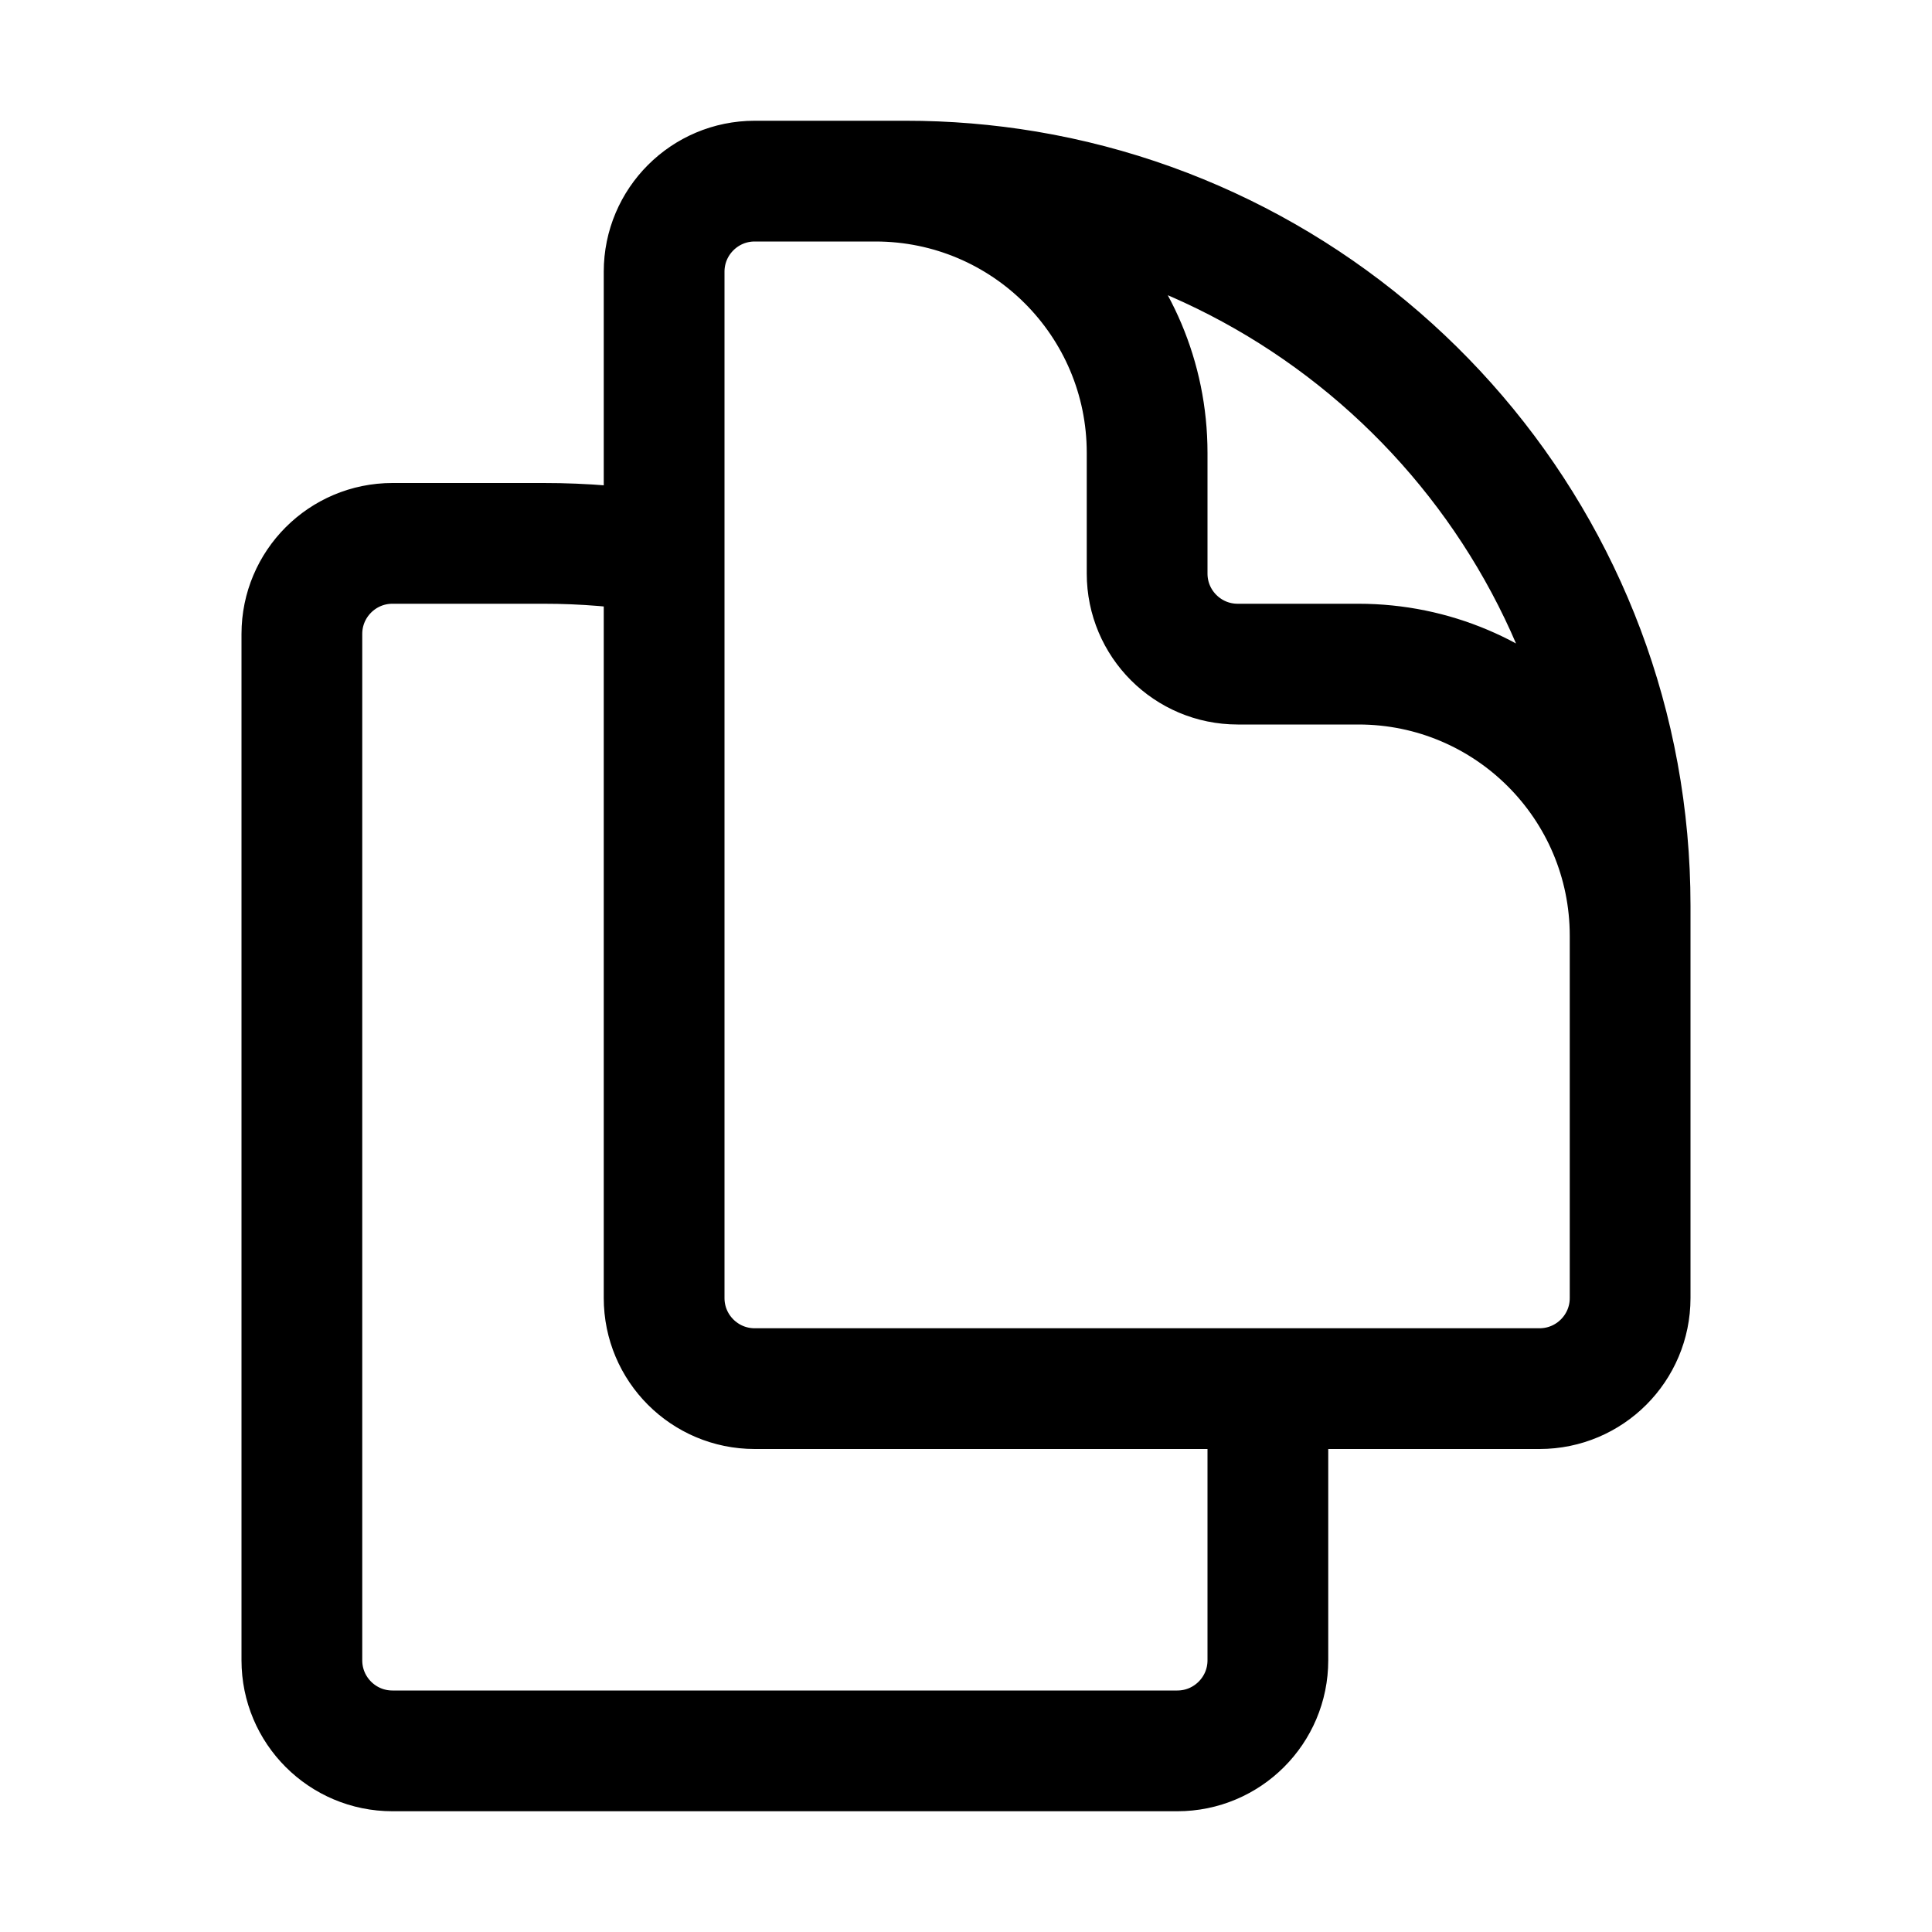
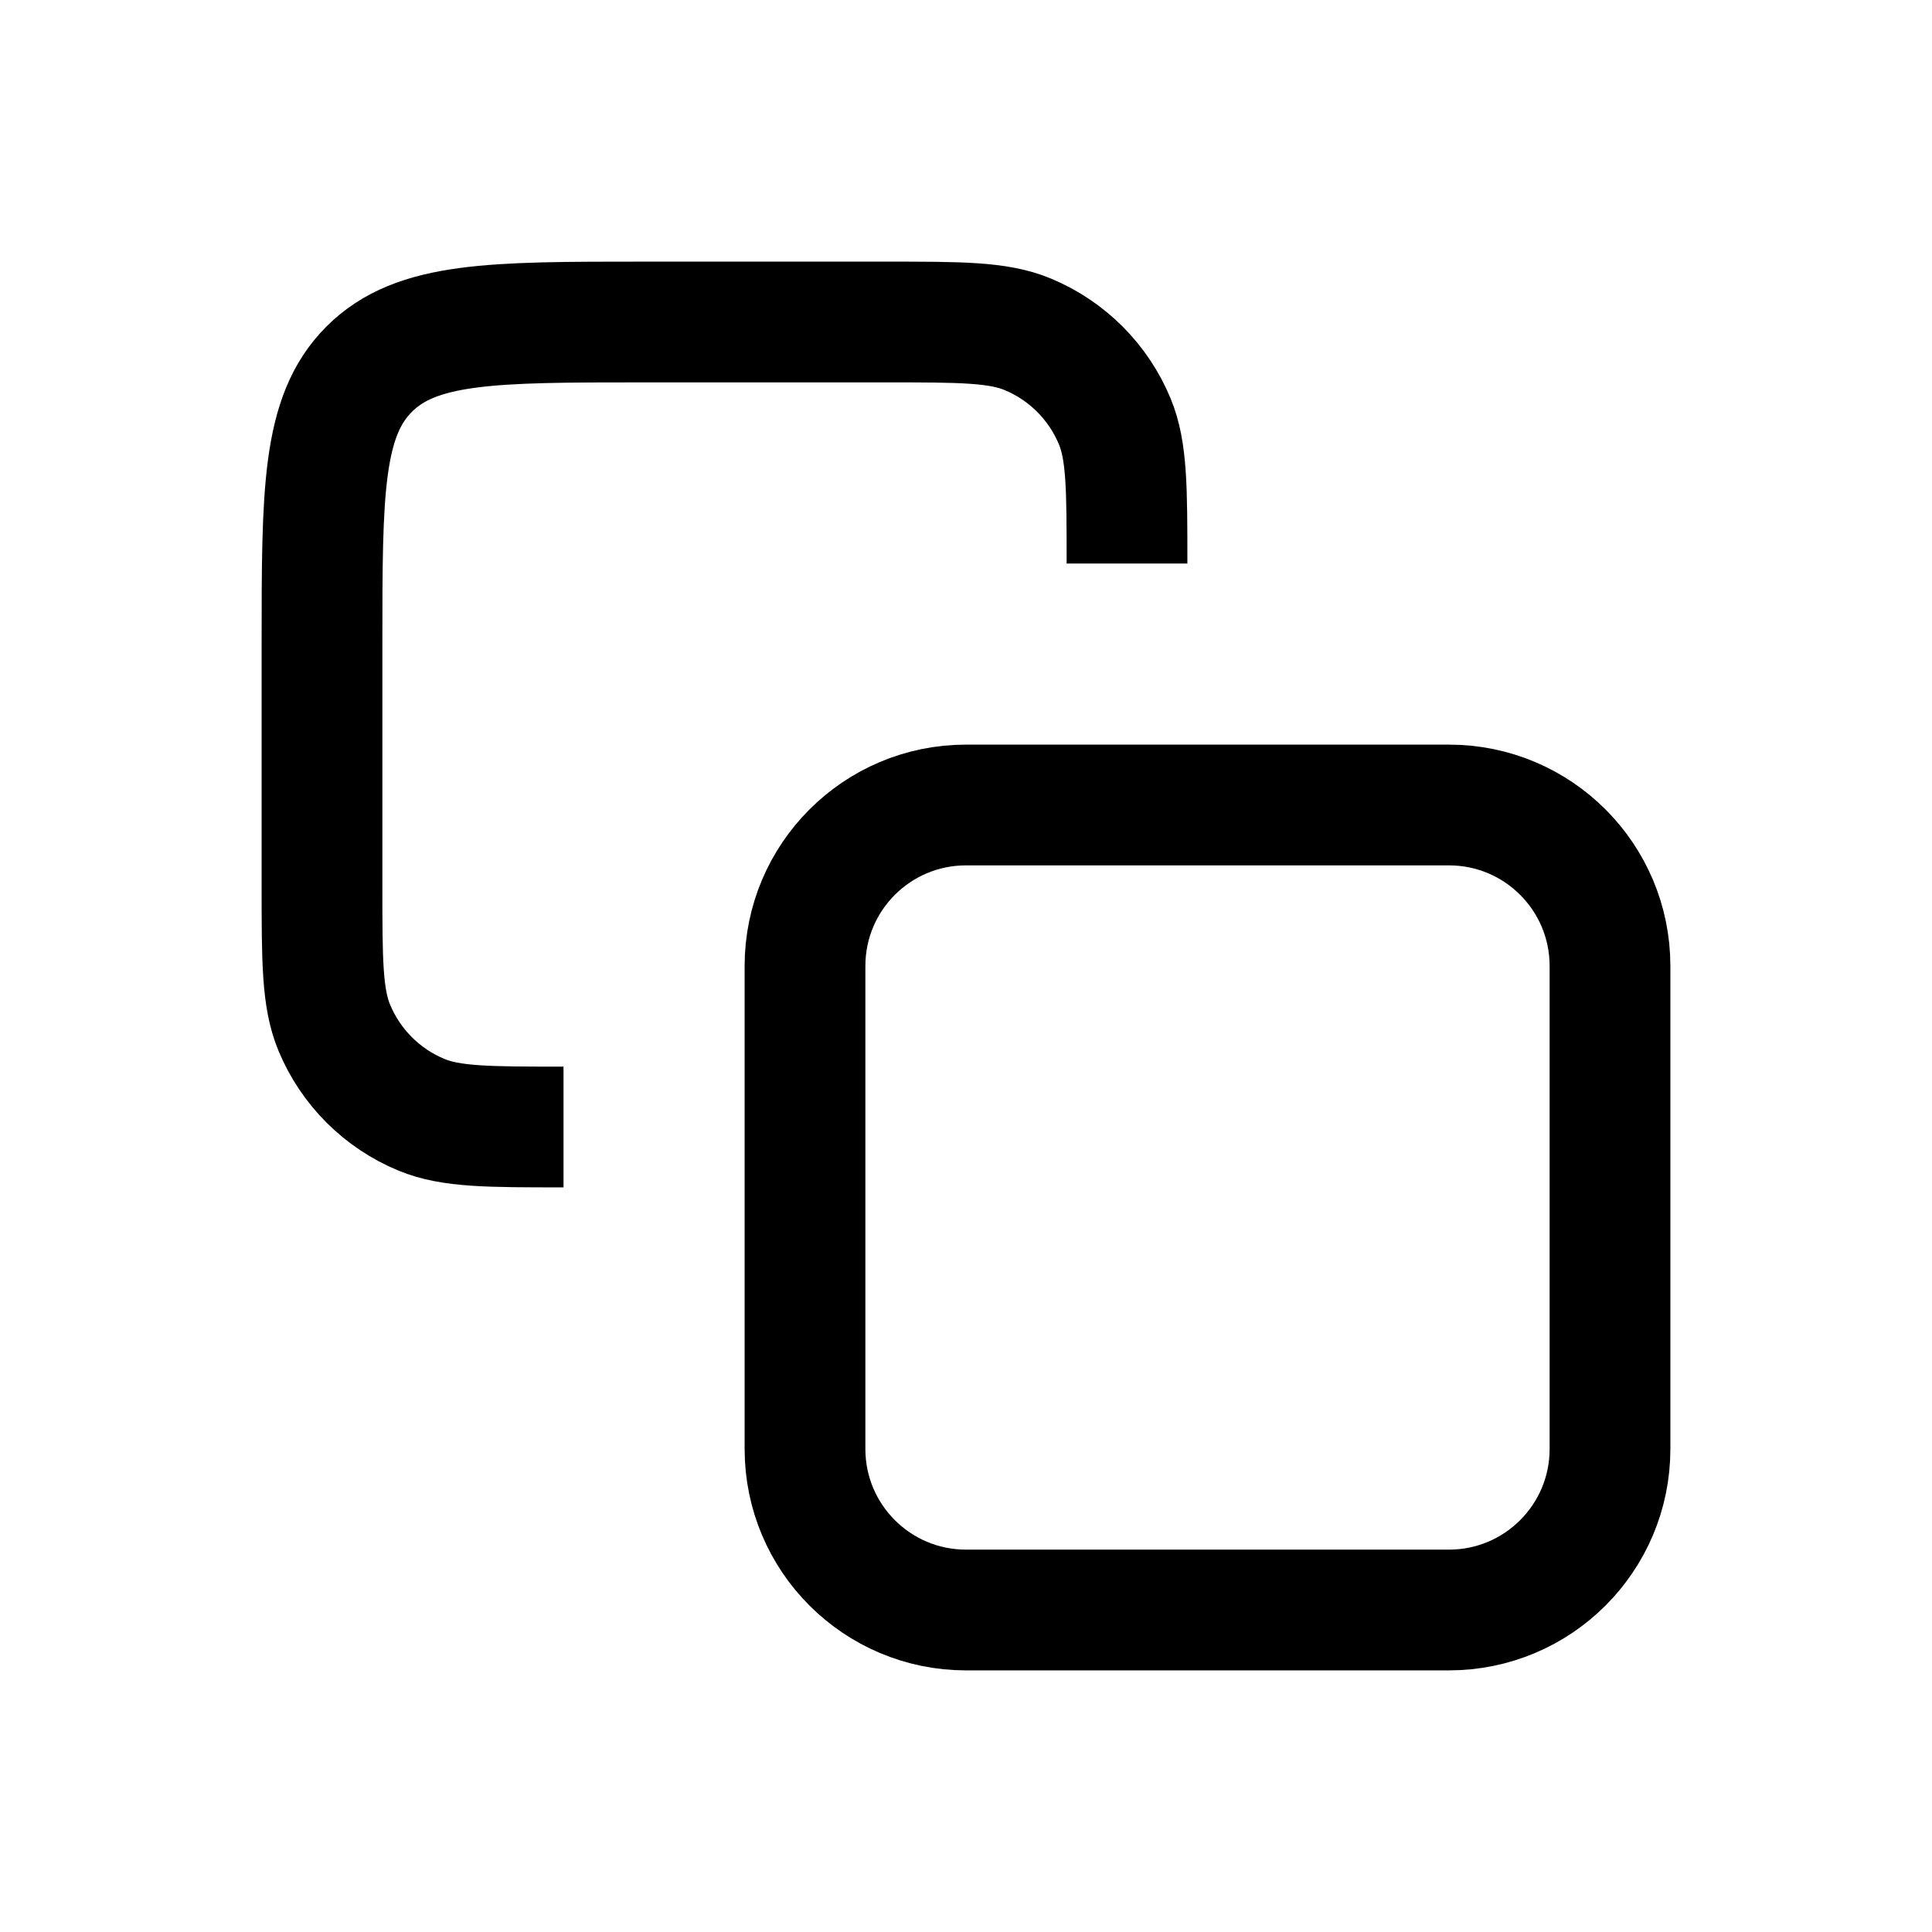
- <svg xmlns="http://www.w3.org/2000/svg" viewBox="0 0 24 24" fill="none" stroke="currentColor" stroke-width="1.5" stroke-linecap="round" stroke-linejoin="round">
-   <path d="M15.75 17.25v3.375c0 .621-.504 1.125-1.125 1.125h-9.75a1.125 1.125 0 0 1-1.125-1.125V7.875c0-.621.504-1.125 1.125-1.125H6.75a9.06 9.06 0 0 1 1.5.124m7.5 10.376h3.375c.621 0 1.125-.504 1.125-1.125V11.25c0-4.46-3.243-8.161-7.5-8.876a9.06 9.06 0 0 0-1.5-.124H9.375c-.621 0-1.125.504-1.125 1.125v3.5m7.5 10.375H9.375a1.125 1.125 0 0 1-1.125-1.125v-9.25m12 6.625v-1.875a3.375 3.375 0 0 0-3.375-3.375h-1.5a1.125 1.125 0 0 1-1.125-1.125v-1.5a3.375 3.375 0 0 0-3.375-3.375H9.75" />
+ <svg xmlns="http://www.w3.org/2000/svg" viewBox="0 0 24 24" fill="none" stroke-width="1.5">
+   <g fill="none" stroke="currentColor">
+     <path d="M14 7c0-.932 0-1.398-.152-1.765a2 2 0 0 0-1.083-1.083C12.398 4 11.932 4 11 4H8c-1.886 0-2.828 0-3.414.586S4 6.114 4 8v3c0 .932 0 1.398.152 1.765a2 2 0 0 0 1.083 1.083C5.602 14 6.068 14 7 14" />
+     <rect width="10" height="10" x="10" y="10" rx="2" />
+   </g>
</svg>
